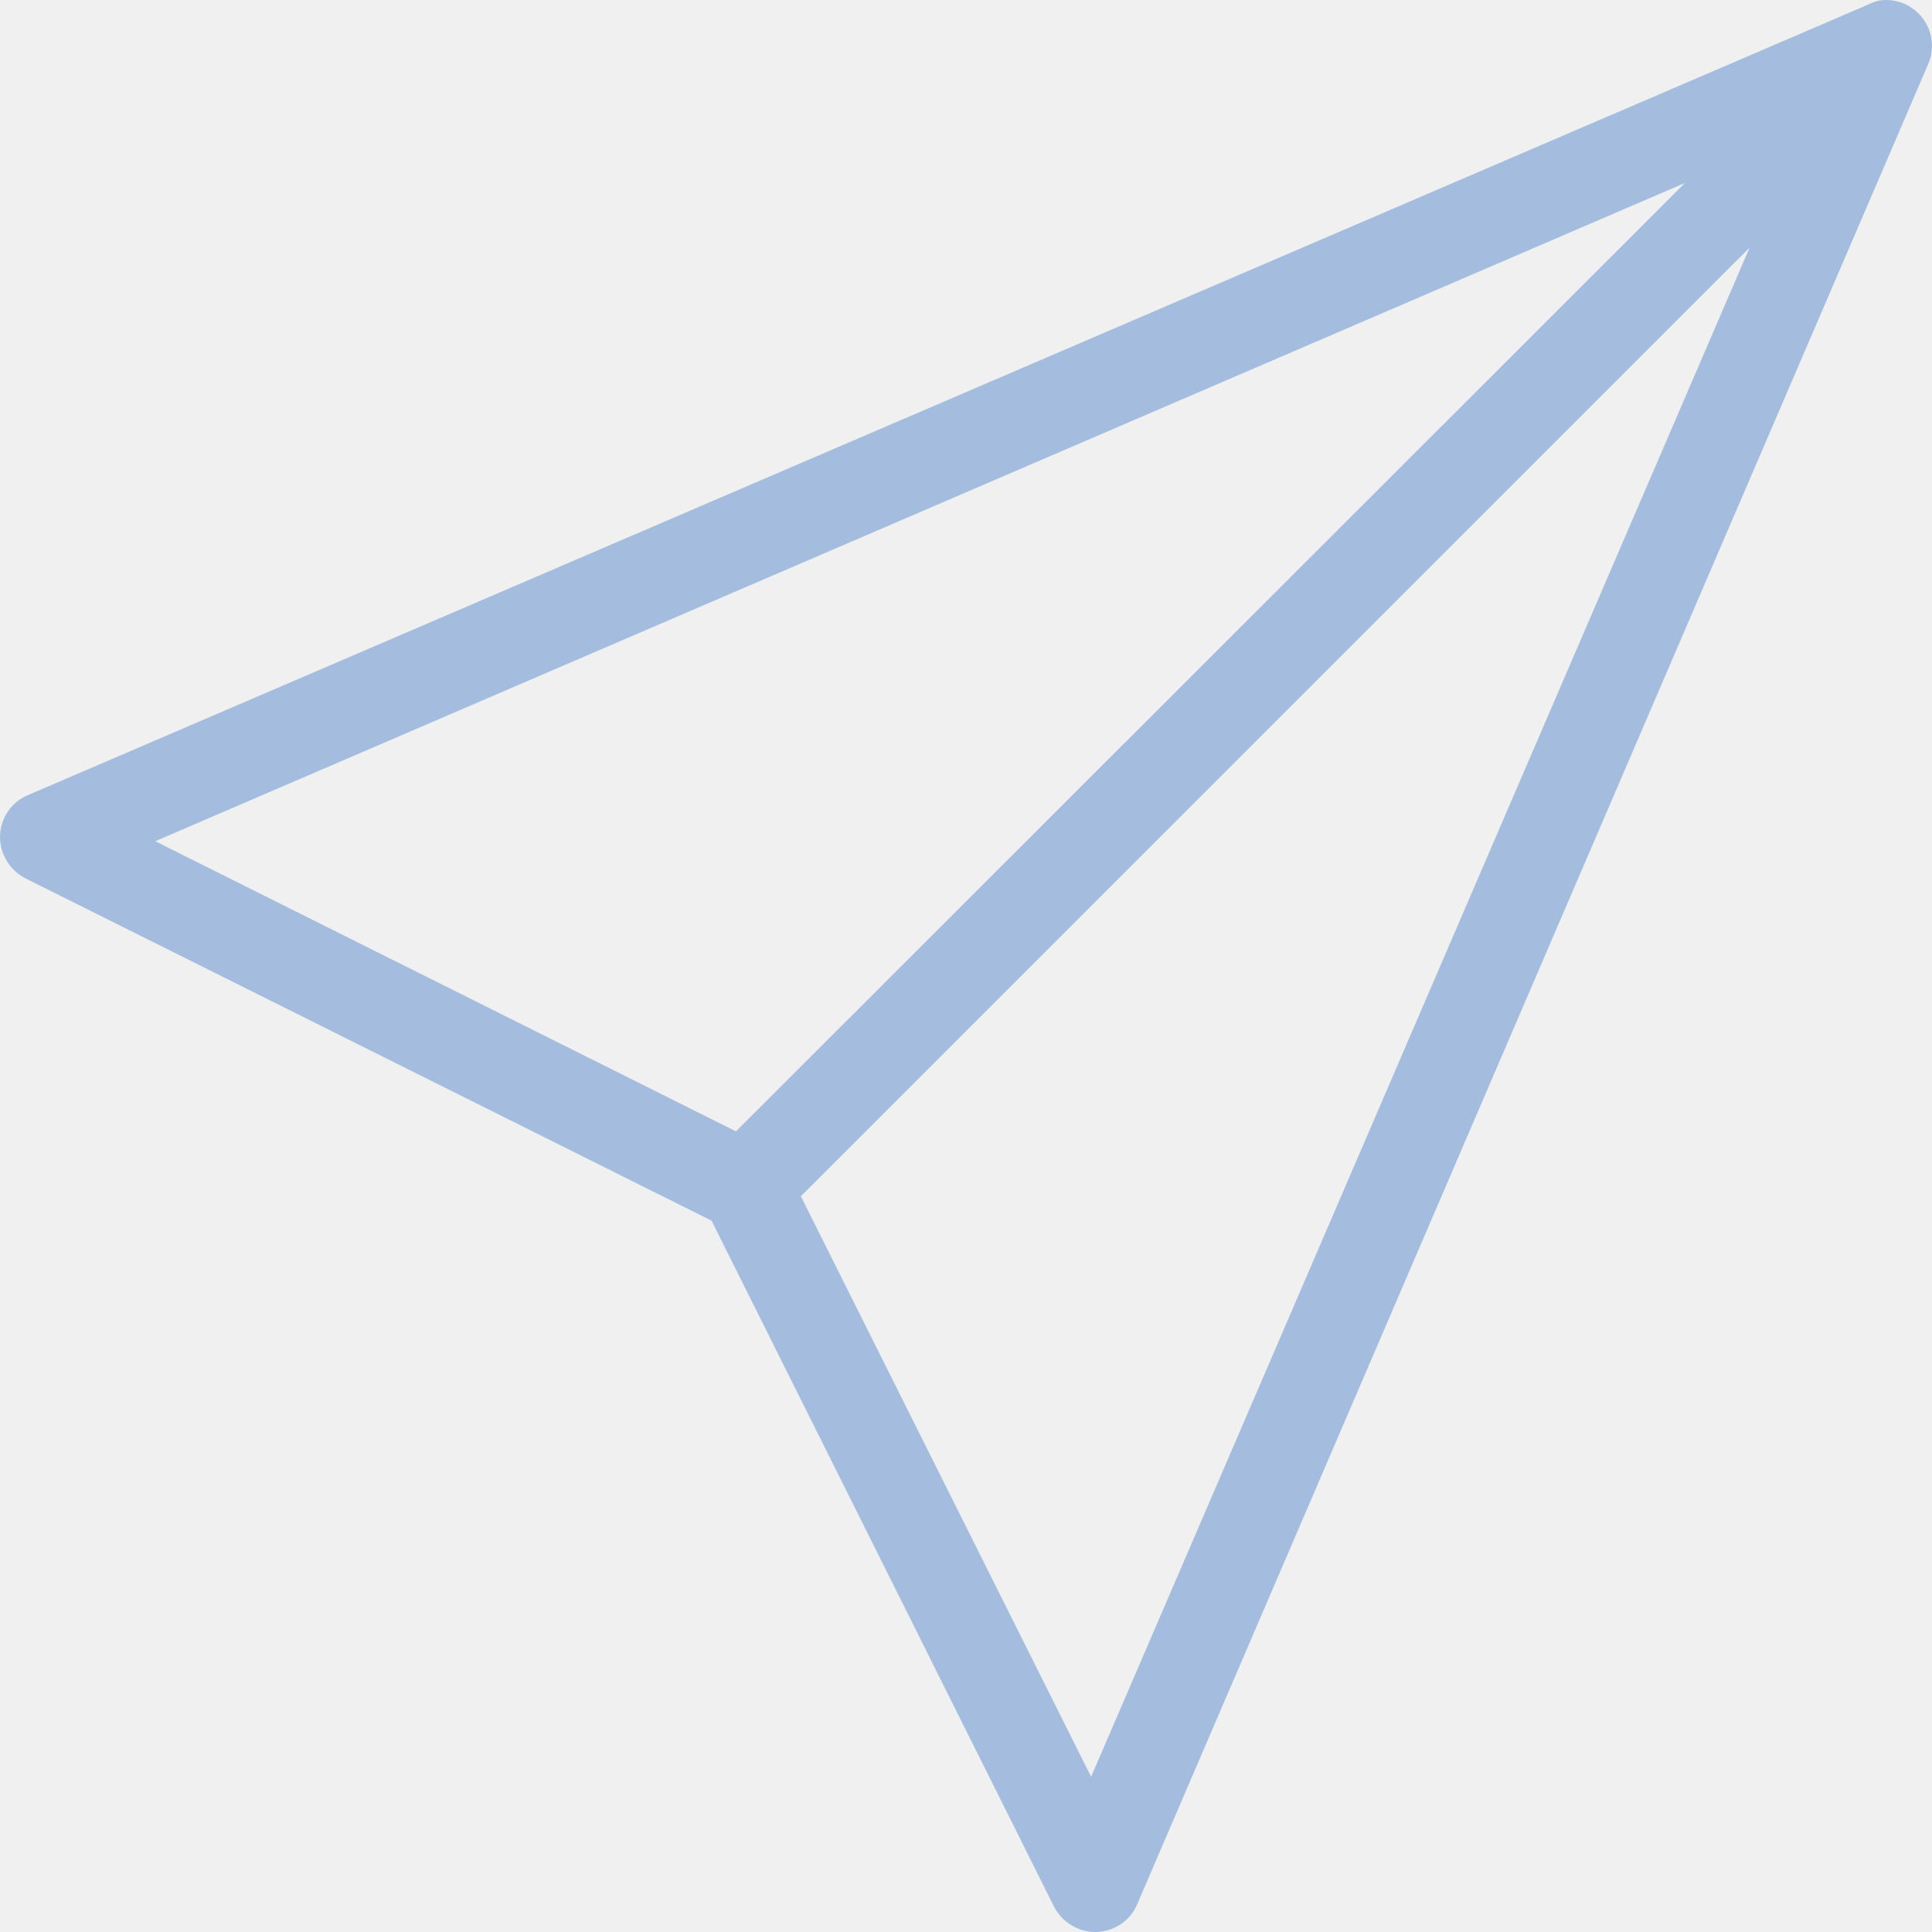
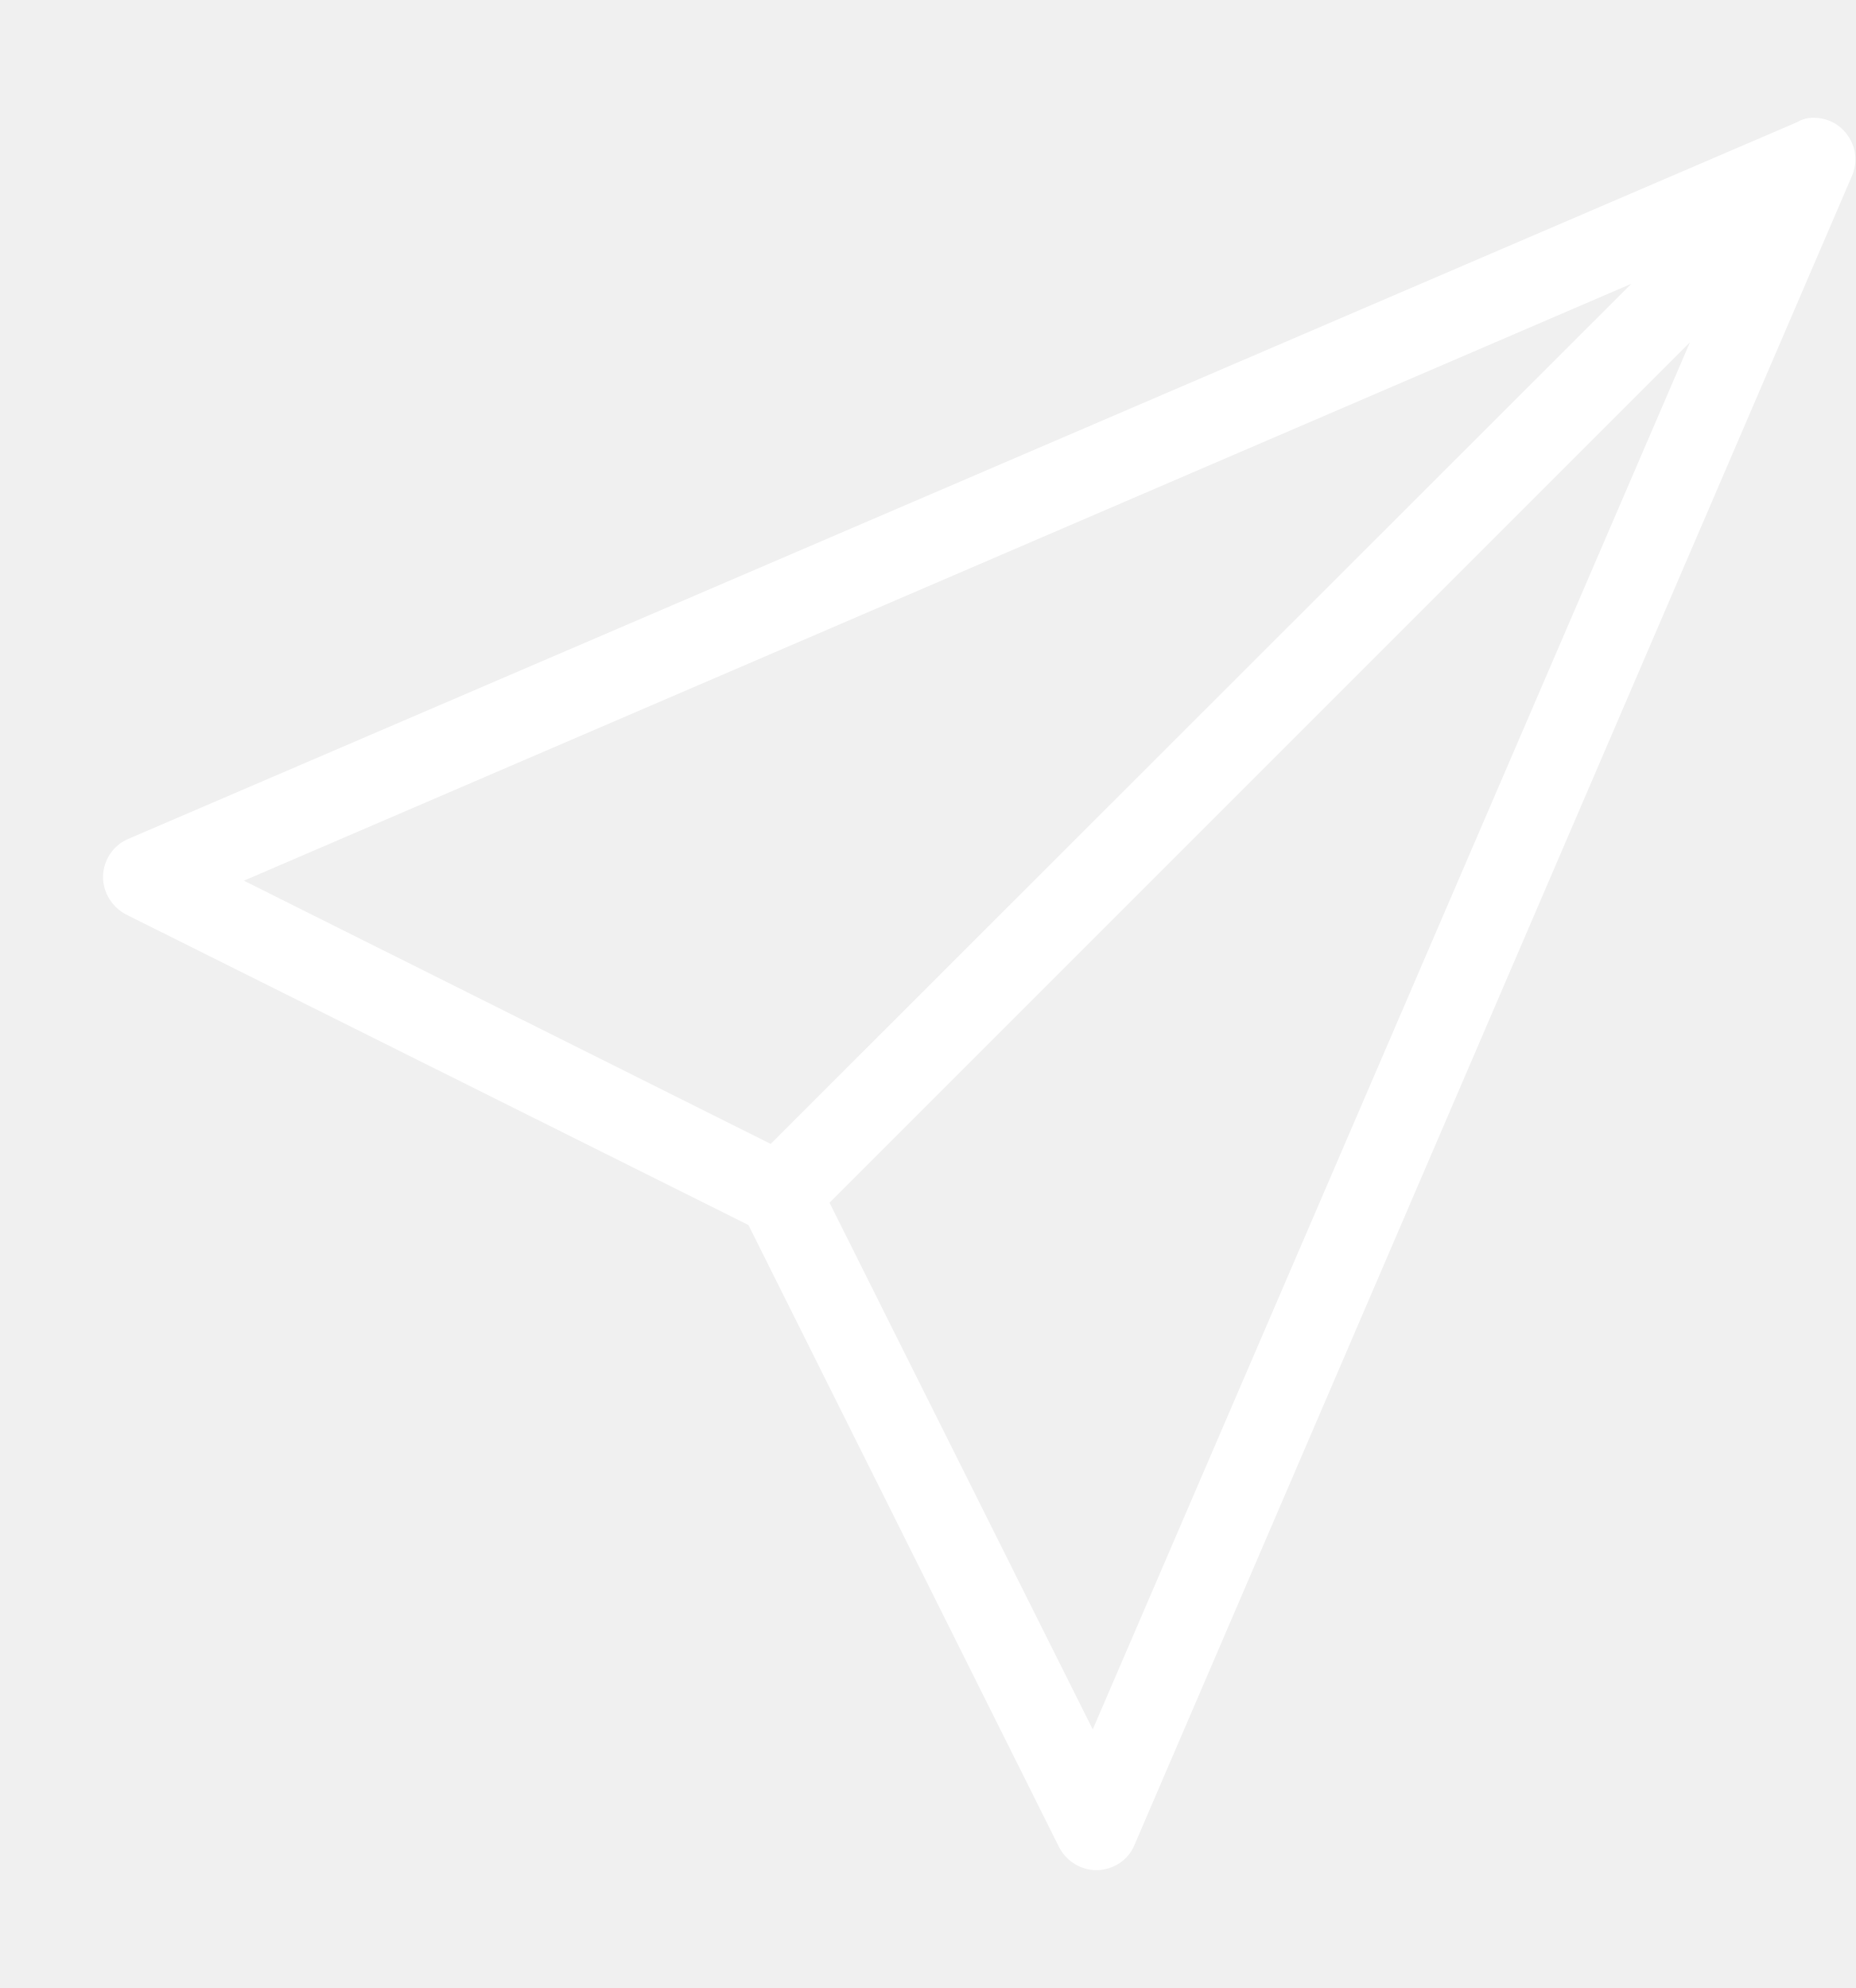
- <svg xmlns="http://www.w3.org/2000/svg" width="17" height="17" viewBox="0 0 17 17" fill="none">
-   <path d="M16.546 0.003C16.506 0.01 16.469 0.023 16.434 0.042L0.242 6.998C0.097 7.059 0.004 7.202 3.92821e-05 7.358C-0.002 7.516 0.088 7.661 0.228 7.731L6.261 10.741L9.272 16.772C9.342 16.912 9.487 17.002 9.645 17C9.801 16.996 9.944 16.903 10.005 16.759L16.963 0.572C17.024 0.44 17.009 0.284 16.921 0.165C16.835 0.047 16.693 -0.015 16.546 0.003ZM14.826 1.61L6.476 9.955L1.366 7.402L14.826 1.61ZM15.395 2.179L9.601 15.634L7.047 10.526L15.395 2.179Z" fill="#A4BDDE" />
+ <svg xmlns="http://www.w3.org/2000/svg" width="14" height="15" viewBox="0 0 14 15" fill="none">
+   <path d="M13.646 0.891C13.615 0.896 13.586 0.906 13.559 0.922L0.965 6.331C0.853 6.379 0.781 6.49 0.777 6.611C0.776 6.734 0.846 6.847 0.955 6.902L5.647 9.243L7.989 13.933C8.044 14.043 8.156 14.113 8.279 14.111C8.401 14.107 8.512 14.036 8.559 13.923L13.971 1.333C14.018 1.231 14.007 1.11 13.938 1.017C13.872 0.925 13.761 0.877 13.646 0.891ZM12.309 2.141L5.815 8.631L1.84 6.645L12.309 2.141ZM12.751 2.583L8.245 13.049L6.259 9.075L12.751 2.583Z" fill="white" />
</svg>
